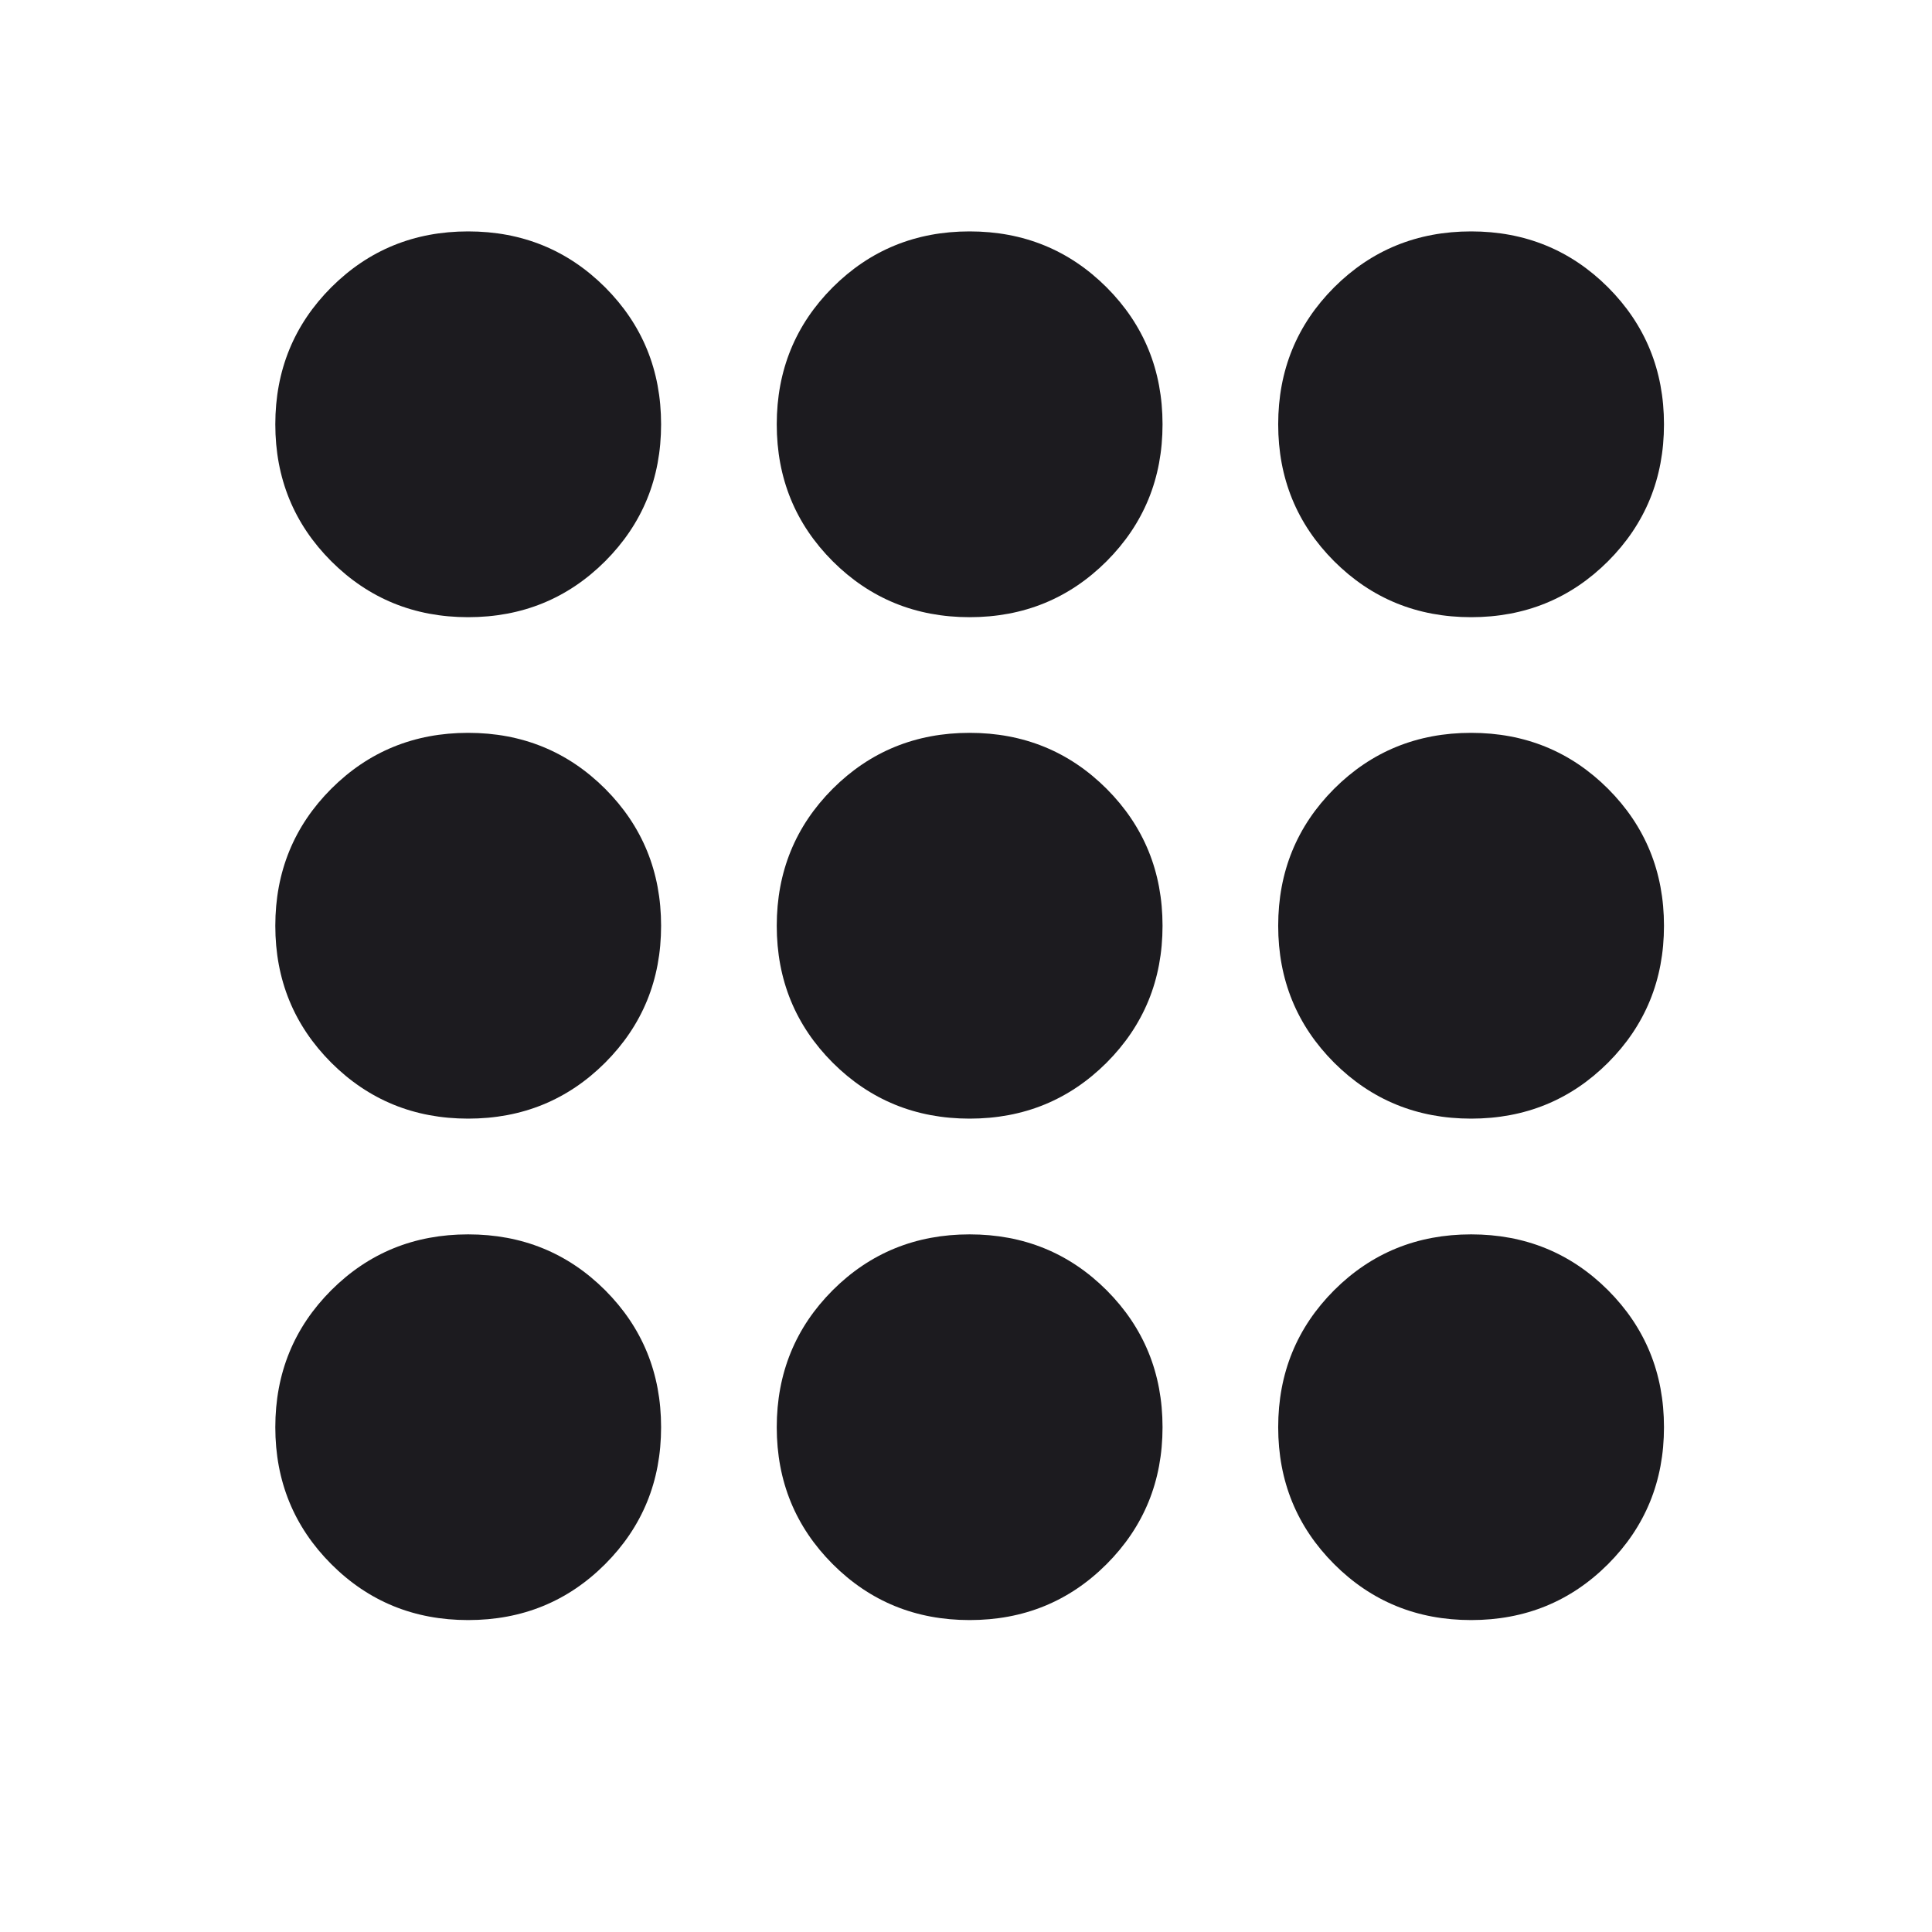
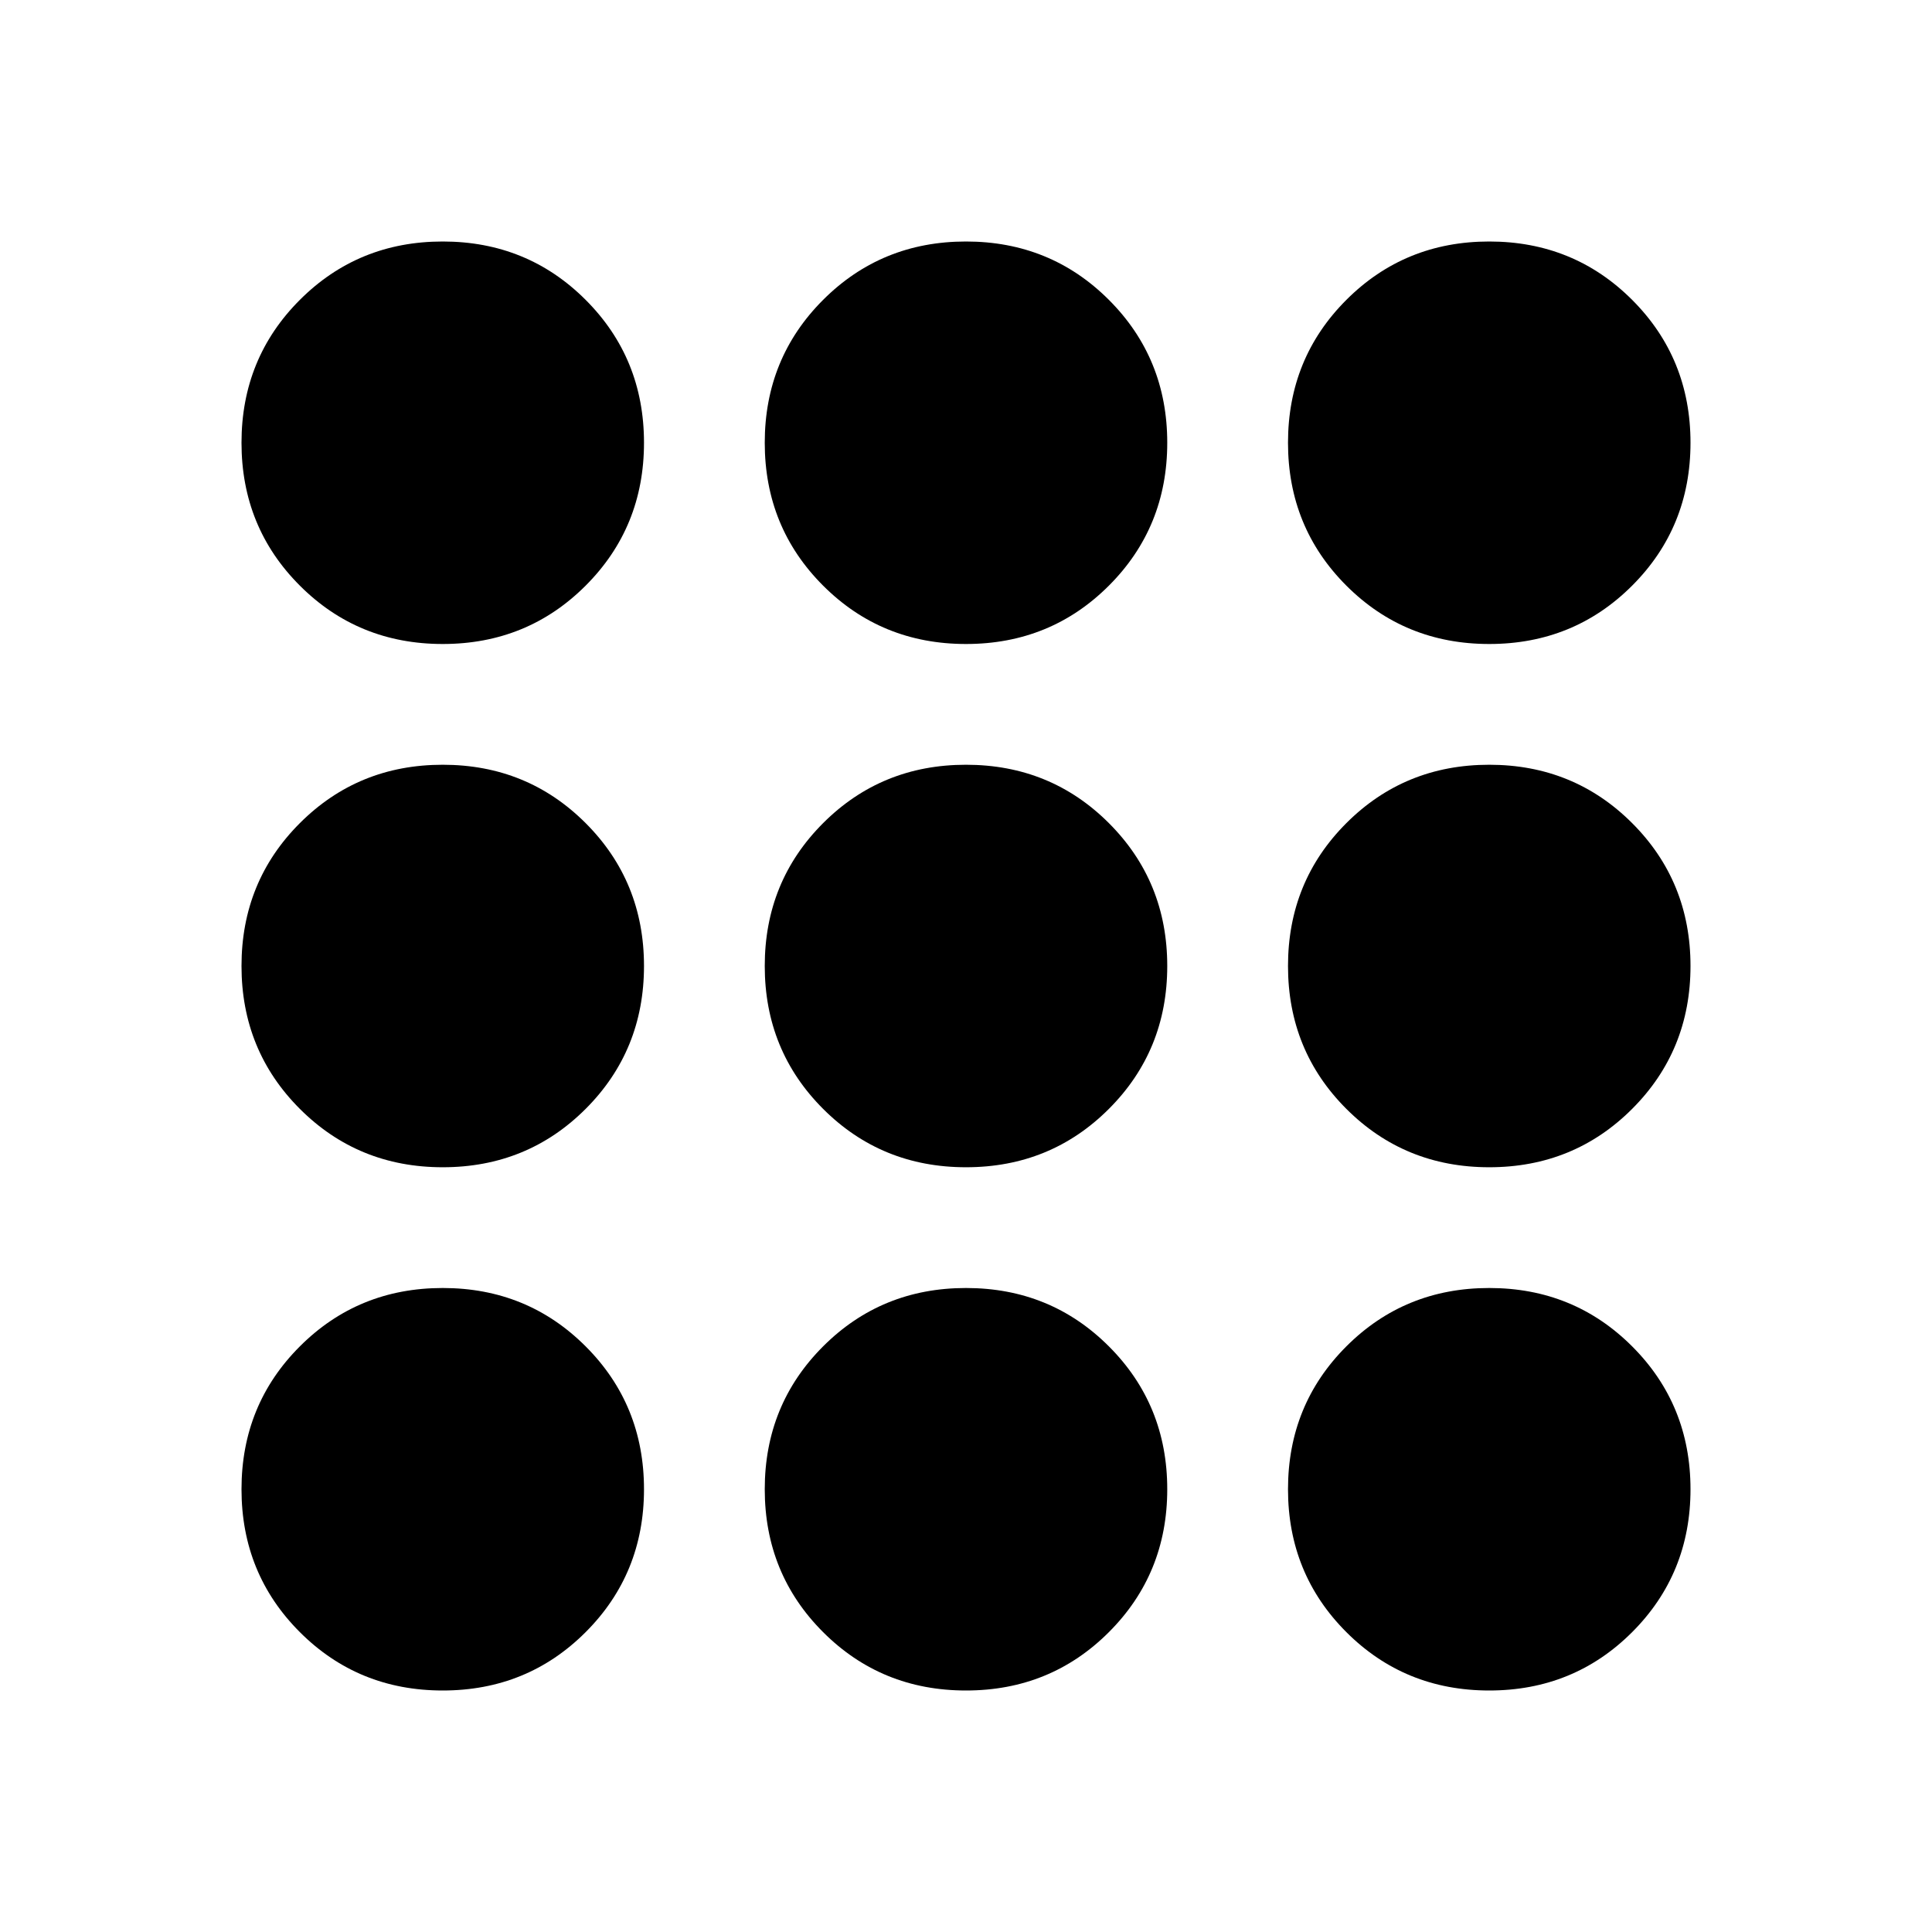
- <svg xmlns="http://www.w3.org/2000/svg" width="22" height="22" viewBox="0 0 22 22" fill="none">
-   <mask id="mask0_270_82" style="mask-type:alpha" maskUnits="userSpaceOnUse" x="0" y="0" width="22" height="22">
-     <rect x="0.5" width="21.083" height="21.083" fill="#1C1B1F" />
+ <svg xmlns="http://www.w3.org/2000/svg" width="24" height="24" viewBox="0 0 24 24" fill="none">
+   <mask id="mask0_737_1294" style="mask-type:alpha" maskUnits="userSpaceOnUse" x="0" y="0" width="24" height="24">
+     <rect width="24" height="24" fill="black" />
  </mask>
-   <g mask="url(#mask0_270_82)">
-     <path d="M5.331 18.448C4.716 18.448 4.197 18.236 3.772 17.811C3.348 17.386 3.135 16.867 3.135 16.252C3.135 15.637 3.348 15.117 3.772 14.692C4.197 14.268 4.716 14.056 5.331 14.056C5.946 14.056 6.466 14.268 6.891 14.692C7.315 15.117 7.528 15.637 7.528 16.252C7.528 16.867 7.315 17.386 6.891 17.811C6.466 18.236 5.946 18.448 5.331 18.448ZM11.041 18.448C10.427 18.448 9.907 18.236 9.482 17.811C9.058 17.386 8.845 16.867 8.845 16.252C8.845 15.637 9.058 15.117 9.482 14.692C9.907 14.268 10.427 14.056 11.041 14.056C11.656 14.056 12.176 14.268 12.601 14.692C13.025 15.117 13.238 15.637 13.238 16.252C13.238 16.867 13.025 17.386 12.601 17.811C12.176 18.236 11.656 18.448 11.041 18.448ZM16.752 18.448C16.137 18.448 15.617 18.236 15.192 17.811C14.768 17.386 14.555 16.867 14.555 16.252C14.555 15.637 14.768 15.117 15.192 14.692C15.617 14.268 16.137 14.056 16.752 14.056C17.366 14.056 17.886 14.268 18.311 14.692C18.735 15.117 18.948 15.637 18.948 16.252C18.948 16.867 18.735 17.386 18.311 17.811C17.886 18.236 17.366 18.448 16.752 18.448ZM5.331 12.738C4.716 12.738 4.197 12.525 3.772 12.101C3.348 11.676 3.135 11.157 3.135 10.542C3.135 9.927 3.348 9.407 3.772 8.982C4.197 8.558 4.716 8.345 5.331 8.345C5.946 8.345 6.466 8.558 6.891 8.982C7.315 9.407 7.528 9.927 7.528 10.542C7.528 11.157 7.315 11.676 6.891 12.101C6.466 12.525 5.946 12.738 5.331 12.738ZM11.041 12.738C10.427 12.738 9.907 12.525 9.482 12.101C9.058 11.676 8.845 11.157 8.845 10.542C8.845 9.927 9.058 9.407 9.482 8.982C9.907 8.558 10.427 8.345 11.041 8.345C11.656 8.345 12.176 8.558 12.601 8.982C13.025 9.407 13.238 9.927 13.238 10.542C13.238 11.157 13.025 11.676 12.601 12.101C12.176 12.525 11.656 12.738 11.041 12.738ZM16.752 12.738C16.137 12.738 15.617 12.525 15.192 12.101C14.768 11.676 14.555 11.157 14.555 10.542C14.555 9.927 14.768 9.407 15.192 8.982C15.617 8.558 16.137 8.345 16.752 8.345C17.366 8.345 17.886 8.558 18.311 8.982C18.735 9.407 18.948 9.927 18.948 10.542C18.948 11.157 18.735 11.676 18.311 12.101C17.886 12.525 17.366 12.738 16.752 12.738ZM5.331 7.028C4.716 7.028 4.197 6.815 3.772 6.391C3.348 5.966 3.135 5.447 3.135 4.832C3.135 4.217 3.348 3.697 3.772 3.272C4.197 2.848 4.716 2.635 5.331 2.635C5.946 2.635 6.466 2.848 6.891 3.272C7.315 3.697 7.528 4.217 7.528 4.832C7.528 5.447 7.315 5.966 6.891 6.391C6.466 6.815 5.946 7.028 5.331 7.028ZM11.041 7.028C10.427 7.028 9.907 6.815 9.482 6.391C9.058 5.966 8.845 5.447 8.845 4.832C8.845 4.217 9.058 3.697 9.482 3.272C9.907 2.848 10.427 2.635 11.041 2.635C11.656 2.635 12.176 2.848 12.601 3.272C13.025 3.697 13.238 4.217 13.238 4.832C13.238 5.447 13.025 5.966 12.601 6.391C12.176 6.815 11.656 7.028 11.041 7.028ZM16.752 7.028C16.137 7.028 15.617 6.815 15.192 6.391C14.768 5.966 14.555 5.447 14.555 4.832C14.555 4.217 14.768 3.697 15.192 3.272C15.617 2.848 16.137 2.635 16.752 2.635C17.366 2.635 17.886 2.848 18.311 3.272C18.735 3.697 18.948 4.217 18.948 4.832C18.948 5.447 18.735 5.966 18.311 6.391C17.886 6.815 17.366 7.028 16.752 7.028Z" fill="#1C1B1F" />
+   <g mask="url(#mask0_737_1294)">
+     <path d="M5.5 21C4.8 21 4.208 20.758 3.725 20.275C3.242 19.792 3 19.2 3 18.5C3 17.8 3.242 17.208 3.725 16.725C4.208 16.242 4.8 16 5.5 16C6.2 16 6.792 16.242 7.275 16.725C7.758 17.208 8 17.8 8 18.5C8 19.2 7.758 19.792 7.275 20.275C6.792 20.758 6.2 21 5.5 21ZM12 21C11.3 21 10.708 20.758 10.225 20.275C9.742 19.792 9.5 19.2 9.5 18.5C9.5 17.8 9.742 17.208 10.225 16.725C10.708 16.242 11.3 16 12 16C12.7 16 13.292 16.242 13.775 16.725C14.258 17.208 14.5 17.8 14.5 18.5C14.5 19.2 14.258 19.792 13.775 20.275C13.292 20.758 12.7 21 12 21ZM18.5 21C17.8 21 17.208 20.758 16.725 20.275C16.242 19.792 16 19.2 16 18.5C16 17.8 16.242 17.208 16.725 16.725C17.208 16.242 17.8 16 18.5 16C19.2 16 19.792 16.242 20.275 16.725C20.758 17.208 21 17.8 21 18.5C21 19.2 20.758 19.792 20.275 20.275C19.792 20.758 19.2 21 18.5 21ZM5.5 14.5C4.8 14.5 4.208 14.258 3.725 13.775C3.242 13.292 3 12.7 3 12C3 11.3 3.242 10.708 3.725 10.225C4.208 9.742 4.8 9.5 5.5 9.5C6.2 9.5 6.792 9.742 7.275 10.225C7.758 10.708 8 11.3 8 12C8 12.7 7.758 13.292 7.275 13.775C6.792 14.258 6.2 14.5 5.5 14.5ZM12 14.5C11.3 14.5 10.708 14.258 10.225 13.775C9.742 13.292 9.5 12.7 9.5 12C9.5 11.3 9.742 10.708 10.225 10.225C10.708 9.742 11.3 9.5 12 9.5C12.7 9.5 13.292 9.742 13.775 10.225C14.258 10.708 14.5 11.3 14.5 12C14.5 12.7 14.258 13.292 13.775 13.775C13.292 14.258 12.7 14.5 12 14.5ZM18.5 14.5C17.8 14.5 17.208 14.258 16.725 13.775C16.242 13.292 16 12.7 16 12C16 11.3 16.242 10.708 16.725 10.225C17.208 9.742 17.8 9.5 18.5 9.5C19.2 9.5 19.792 9.742 20.275 10.225C20.758 10.708 21 11.3 21 12C21 12.7 20.758 13.292 20.275 13.775C19.792 14.258 19.2 14.5 18.5 14.5ZM5.5 8C4.8 8 4.208 7.758 3.725 7.275C3.242 6.792 3 6.2 3 5.5C3 4.8 3.242 4.208 3.725 3.725C4.208 3.242 4.8 3 5.5 3C6.2 3 6.792 3.242 7.275 3.725C7.758 4.208 8 4.8 8 5.5C8 6.2 7.758 6.792 7.275 7.275C6.792 7.758 6.2 8 5.5 8ZM12 8C11.3 8 10.708 7.758 10.225 7.275C9.742 6.792 9.5 6.2 9.5 5.5C9.5 4.8 9.742 4.208 10.225 3.725C10.708 3.242 11.3 3 12 3C12.7 3 13.292 3.242 13.775 3.725C14.258 4.208 14.5 4.8 14.5 5.5C14.5 6.2 14.258 6.792 13.775 7.275C13.292 7.758 12.7 8 12 8ZM18.5 8C17.8 8 17.208 7.758 16.725 7.275C16.242 6.792 16 6.2 16 5.5C16 4.8 16.242 4.208 16.725 3.725C17.208 3.242 17.8 3 18.5 3C19.2 3 19.792 3.242 20.275 3.725C20.758 4.208 21 4.8 21 5.5C21 6.2 20.758 6.792 20.275 7.275C19.792 7.758 19.2 8 18.5 8Z" fill="black" />
  </g>
</svg>
